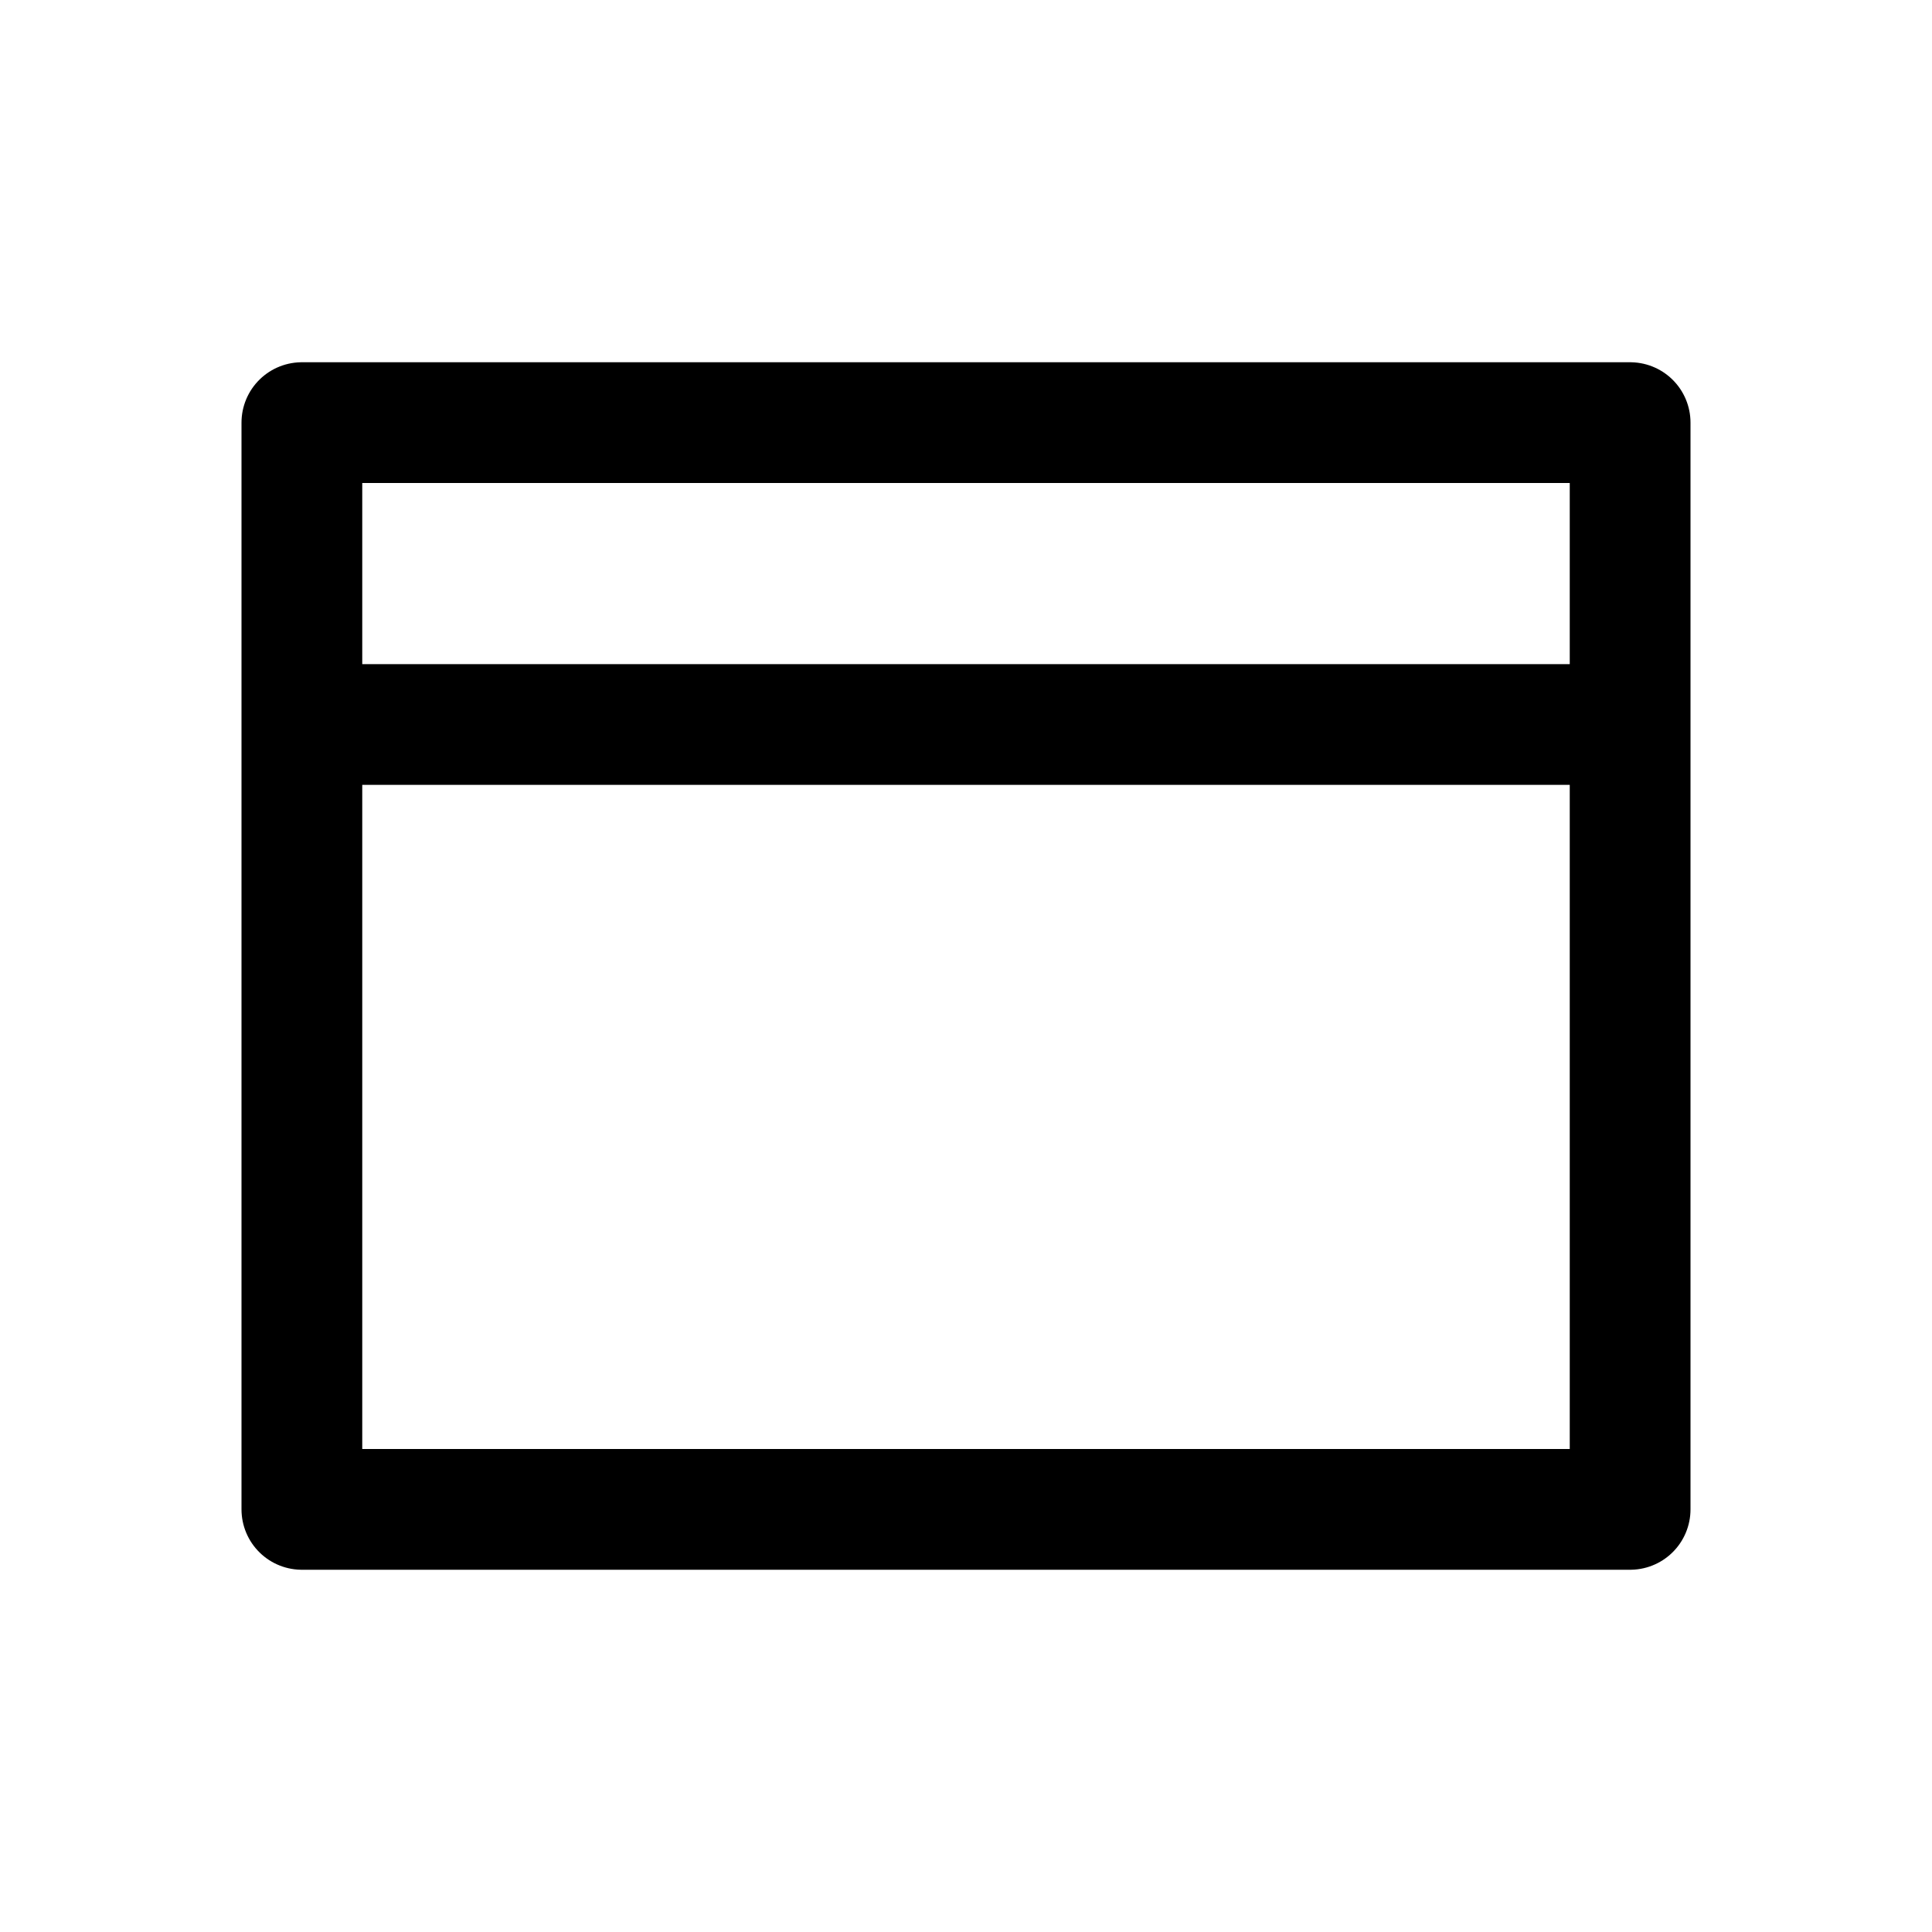
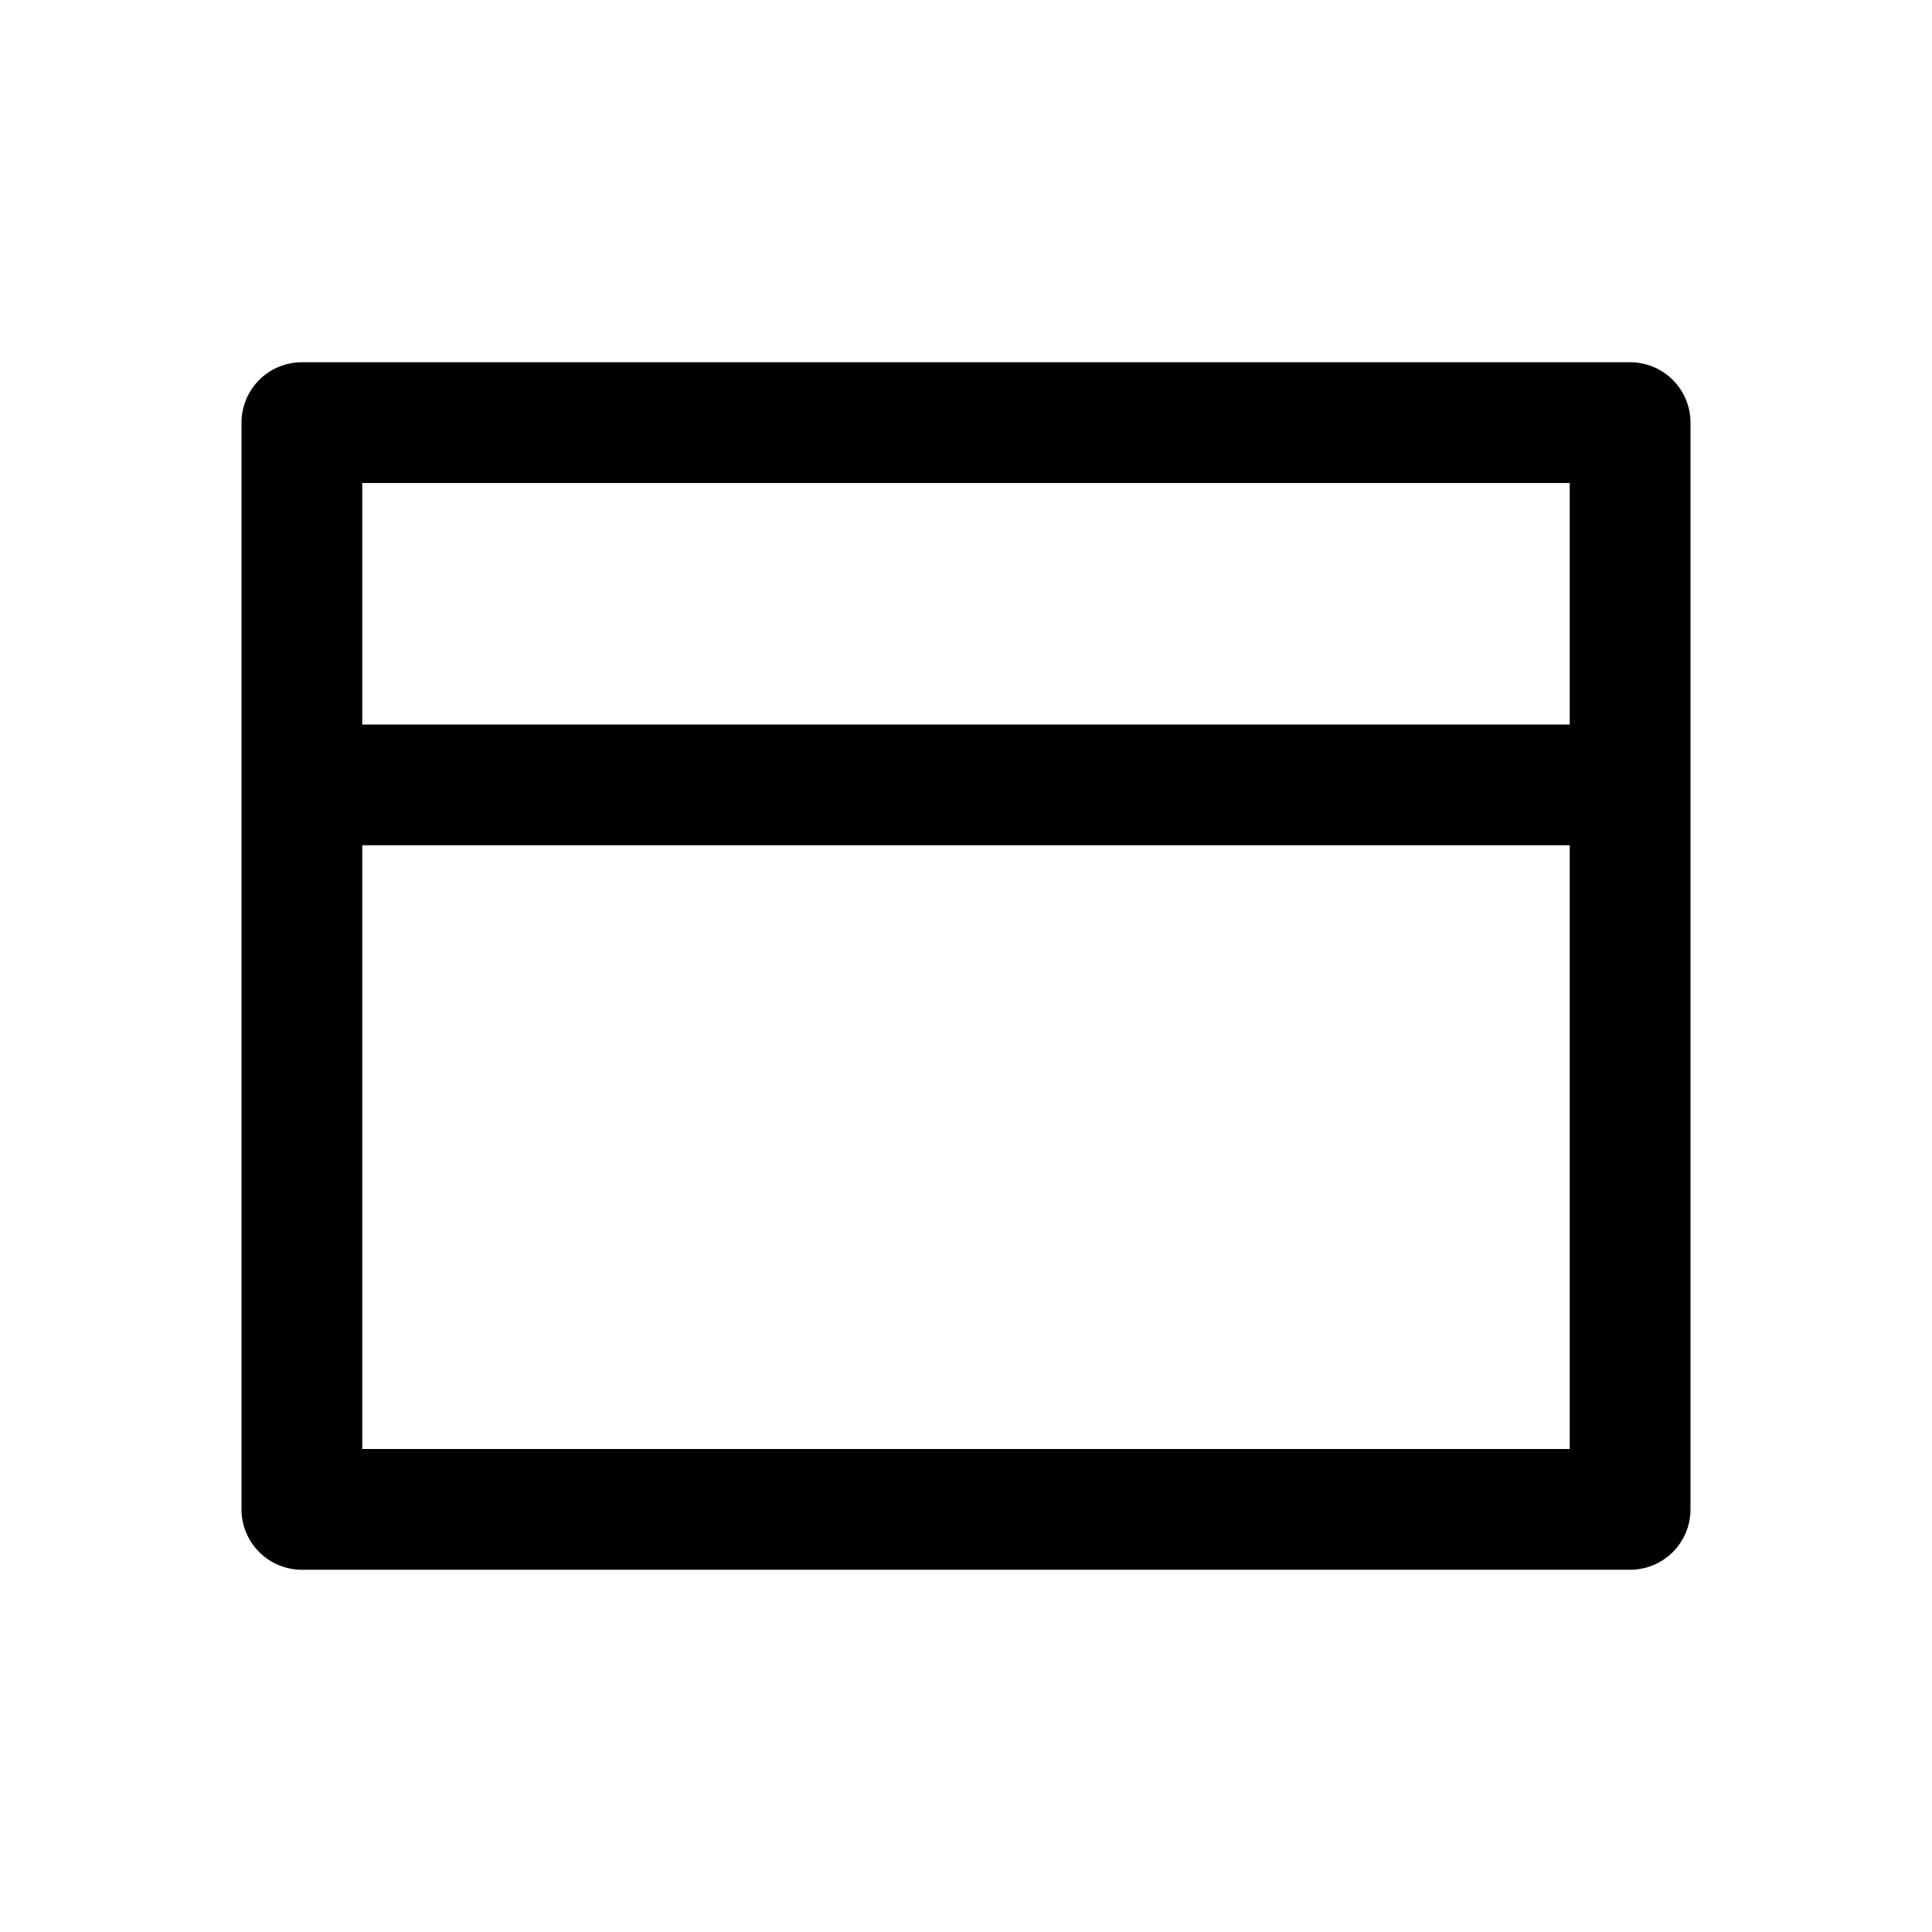
<svg xmlns="http://www.w3.org/2000/svg" viewBox="0 0 16 16" fill="none" stroke="currentColor" stroke-width="1" stroke-linecap="round" stroke-linejoin="round">
-   <path d="M2.5 3.5h11v9h-11zM2.5 6h11" />
+   <path d="M2.5 3.5H13.5V12.5H2.5ZM2.5 6.5H13.5" />
</svg>
